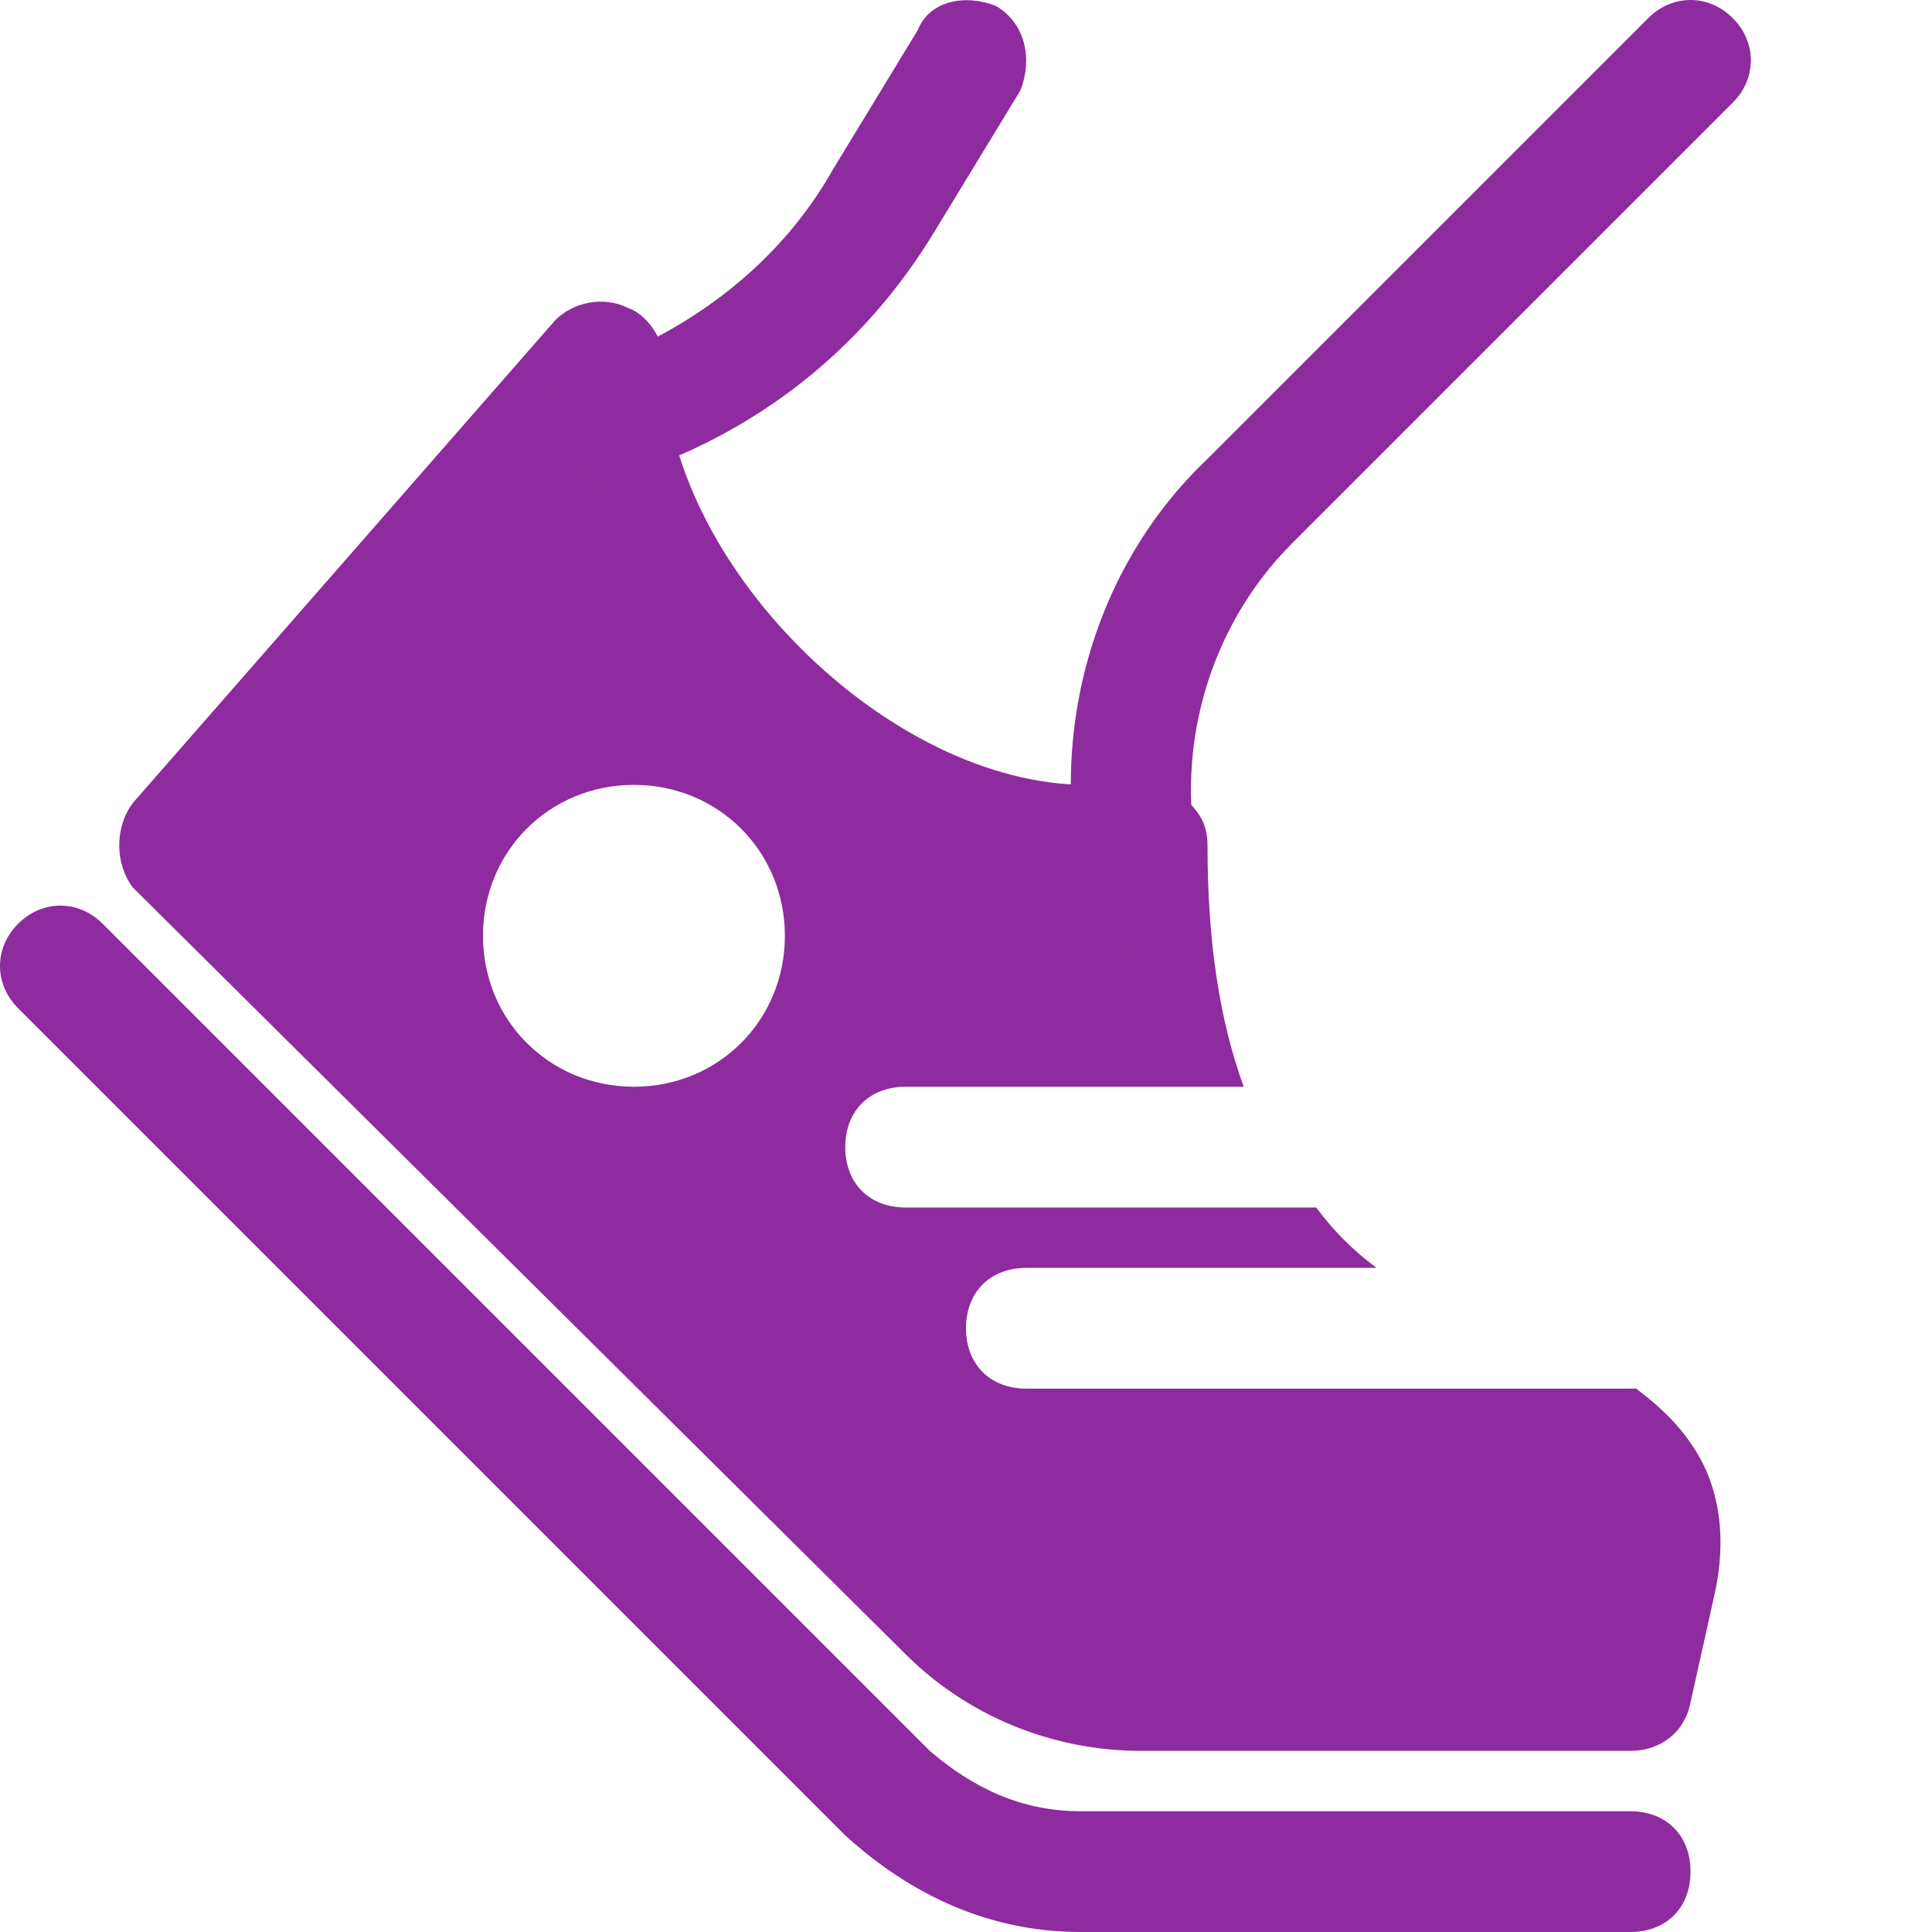
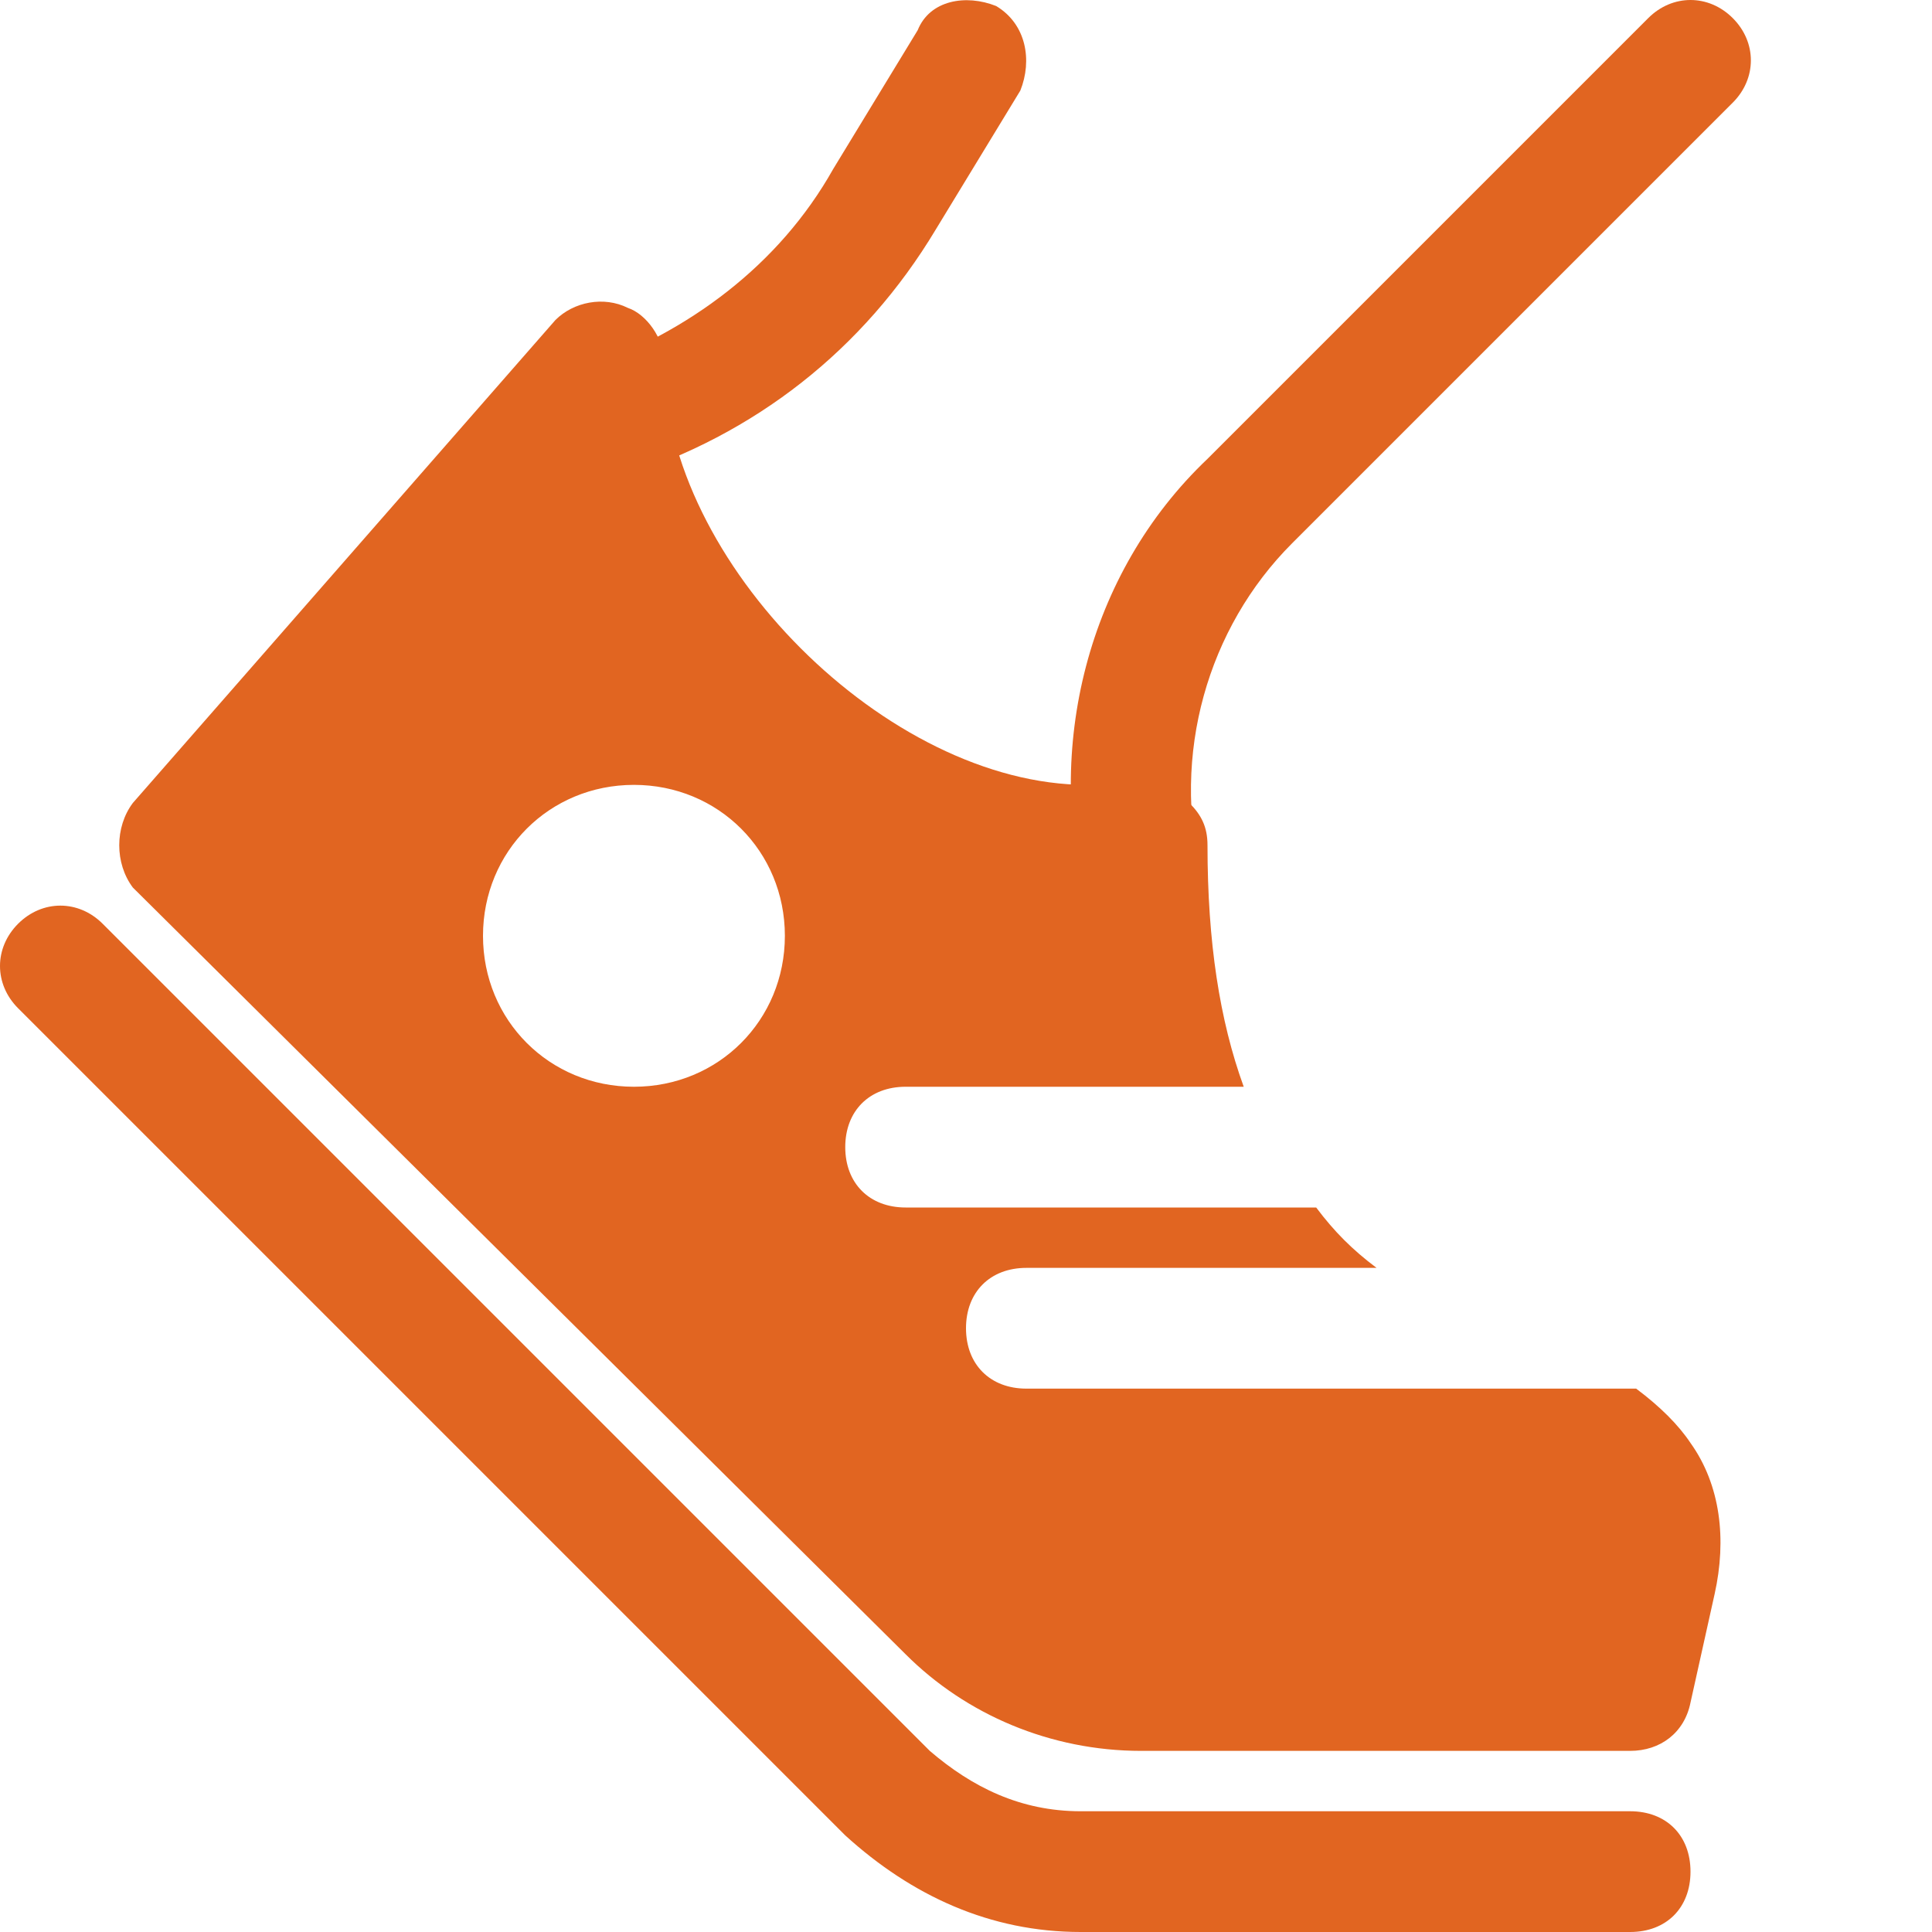
- <svg xmlns="http://www.w3.org/2000/svg" version="1.1" id="Icons" viewBox="0 0 32 32" xml:space="preserve" fill="#8E2B9E">
+ <svg xmlns="http://www.w3.org/2000/svg" version="1.1" id="Icons" viewBox="0 0 32 32" xml:space="preserve" fill="#e16521">
  <g>
    <path d="M27,32h-9.1c-1.5,0-2.8-0.6-3.9-1.6L0.3,16.7c-0.4-0.4-0.4-1,0-1.4s1-0.4,1.4,0L15.4,29c0.7,0.6,1.5,1,2.5,1H27   c0.6,0,1,0.4,1,1S27.6,32,27,32z" />
  </g>
  <path d="M27.1,23H17c-0.6,0-1-0.4-1-1s0.4-1,1-1h5.8c-0.4-0.3-0.7-0.6-1-1H15c-0.6,0-1-0.4-1-1s0.4-1,1-1h5.6  c-0.4-1.1-0.6-2.4-0.6-4c0-0.3-0.1-0.5-0.3-0.7C19.5,13.1,19.3,13,19,13h-1c-3.3,0-7-3.7-7-7c0-0.4-0.3-0.8-0.6-0.9  C10,4.9,9.5,5,9.2,5.3l-7,8c-0.3,0.4-0.3,1,0,1.4L15,27.4c1,1,2.4,1.6,3.9,1.6H27c0.5,0,0.9-0.3,1-0.8l0.4-1.8  c0.2-0.9,0.1-1.8-0.4-2.5C27.8,23.6,27.5,23.3,27.1,23z M10.5,18C9.1,18,8,16.9,8,15.5S9.1,13,10.5,13s2.5,1.1,2.5,2.5  S11.9,18,10.5,18z" />
  <g>
    <path d="M19,15.7c-0.4,0-0.8-0.3-1-0.7c-0.7-2.6,0-5.5,2-7.4l7.3-7.3c0.4-0.4,1-0.4,1.4,0s0.4,1,0,1.4L21.4,9   c-1.4,1.4-2,3.5-1.5,5.5c0.1,0.5-0.2,1.1-0.7,1.2C19.2,15.7,19.1,15.7,19,15.7z" />
  </g>
  <g>
    <path d="M10,8C9.6,8,9.2,7.7,9.1,7.3C8.9,6.8,9.2,6.2,9.7,6.1c1.7-0.6,3.2-1.7,4.1-3.3l1.4-2.3C15.4,0,16-0.1,16.5,0.1   C17,0.4,17.1,1,16.9,1.5l-1.4,2.3c-1.2,2-3,3.4-5.2,4.1C10.2,8,10.1,8,10,8z" />
  </g>
</svg>
